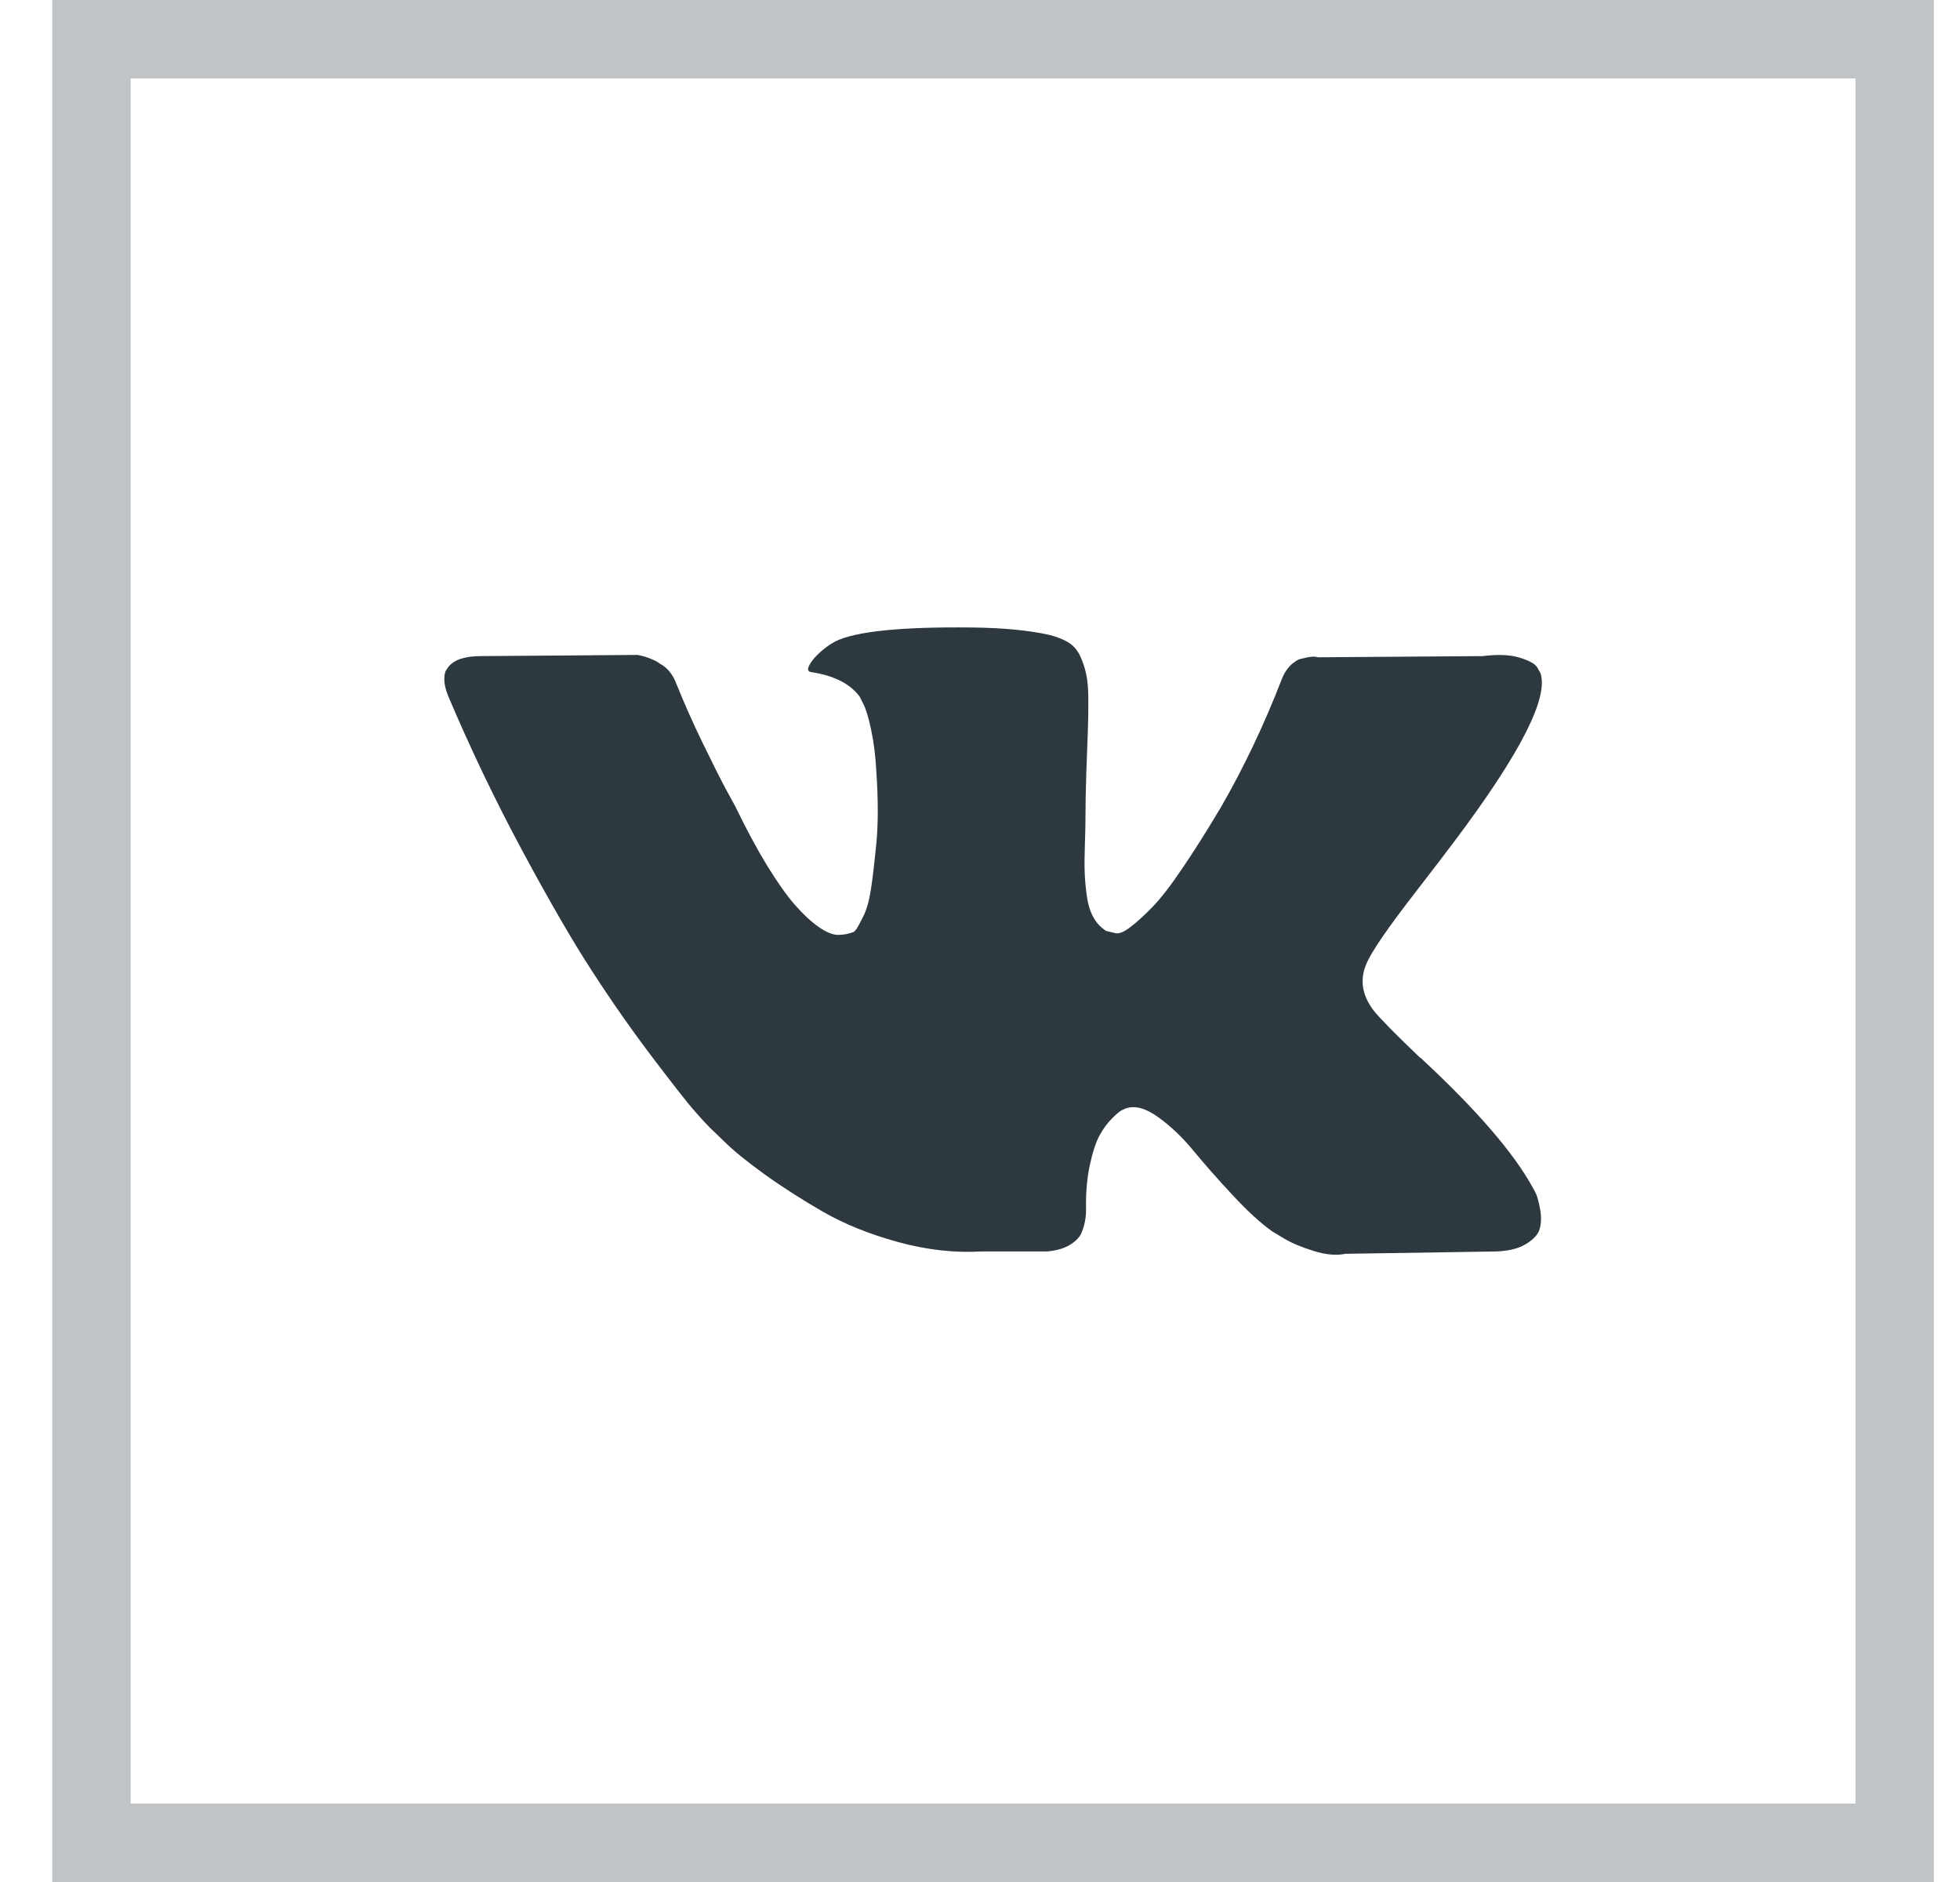
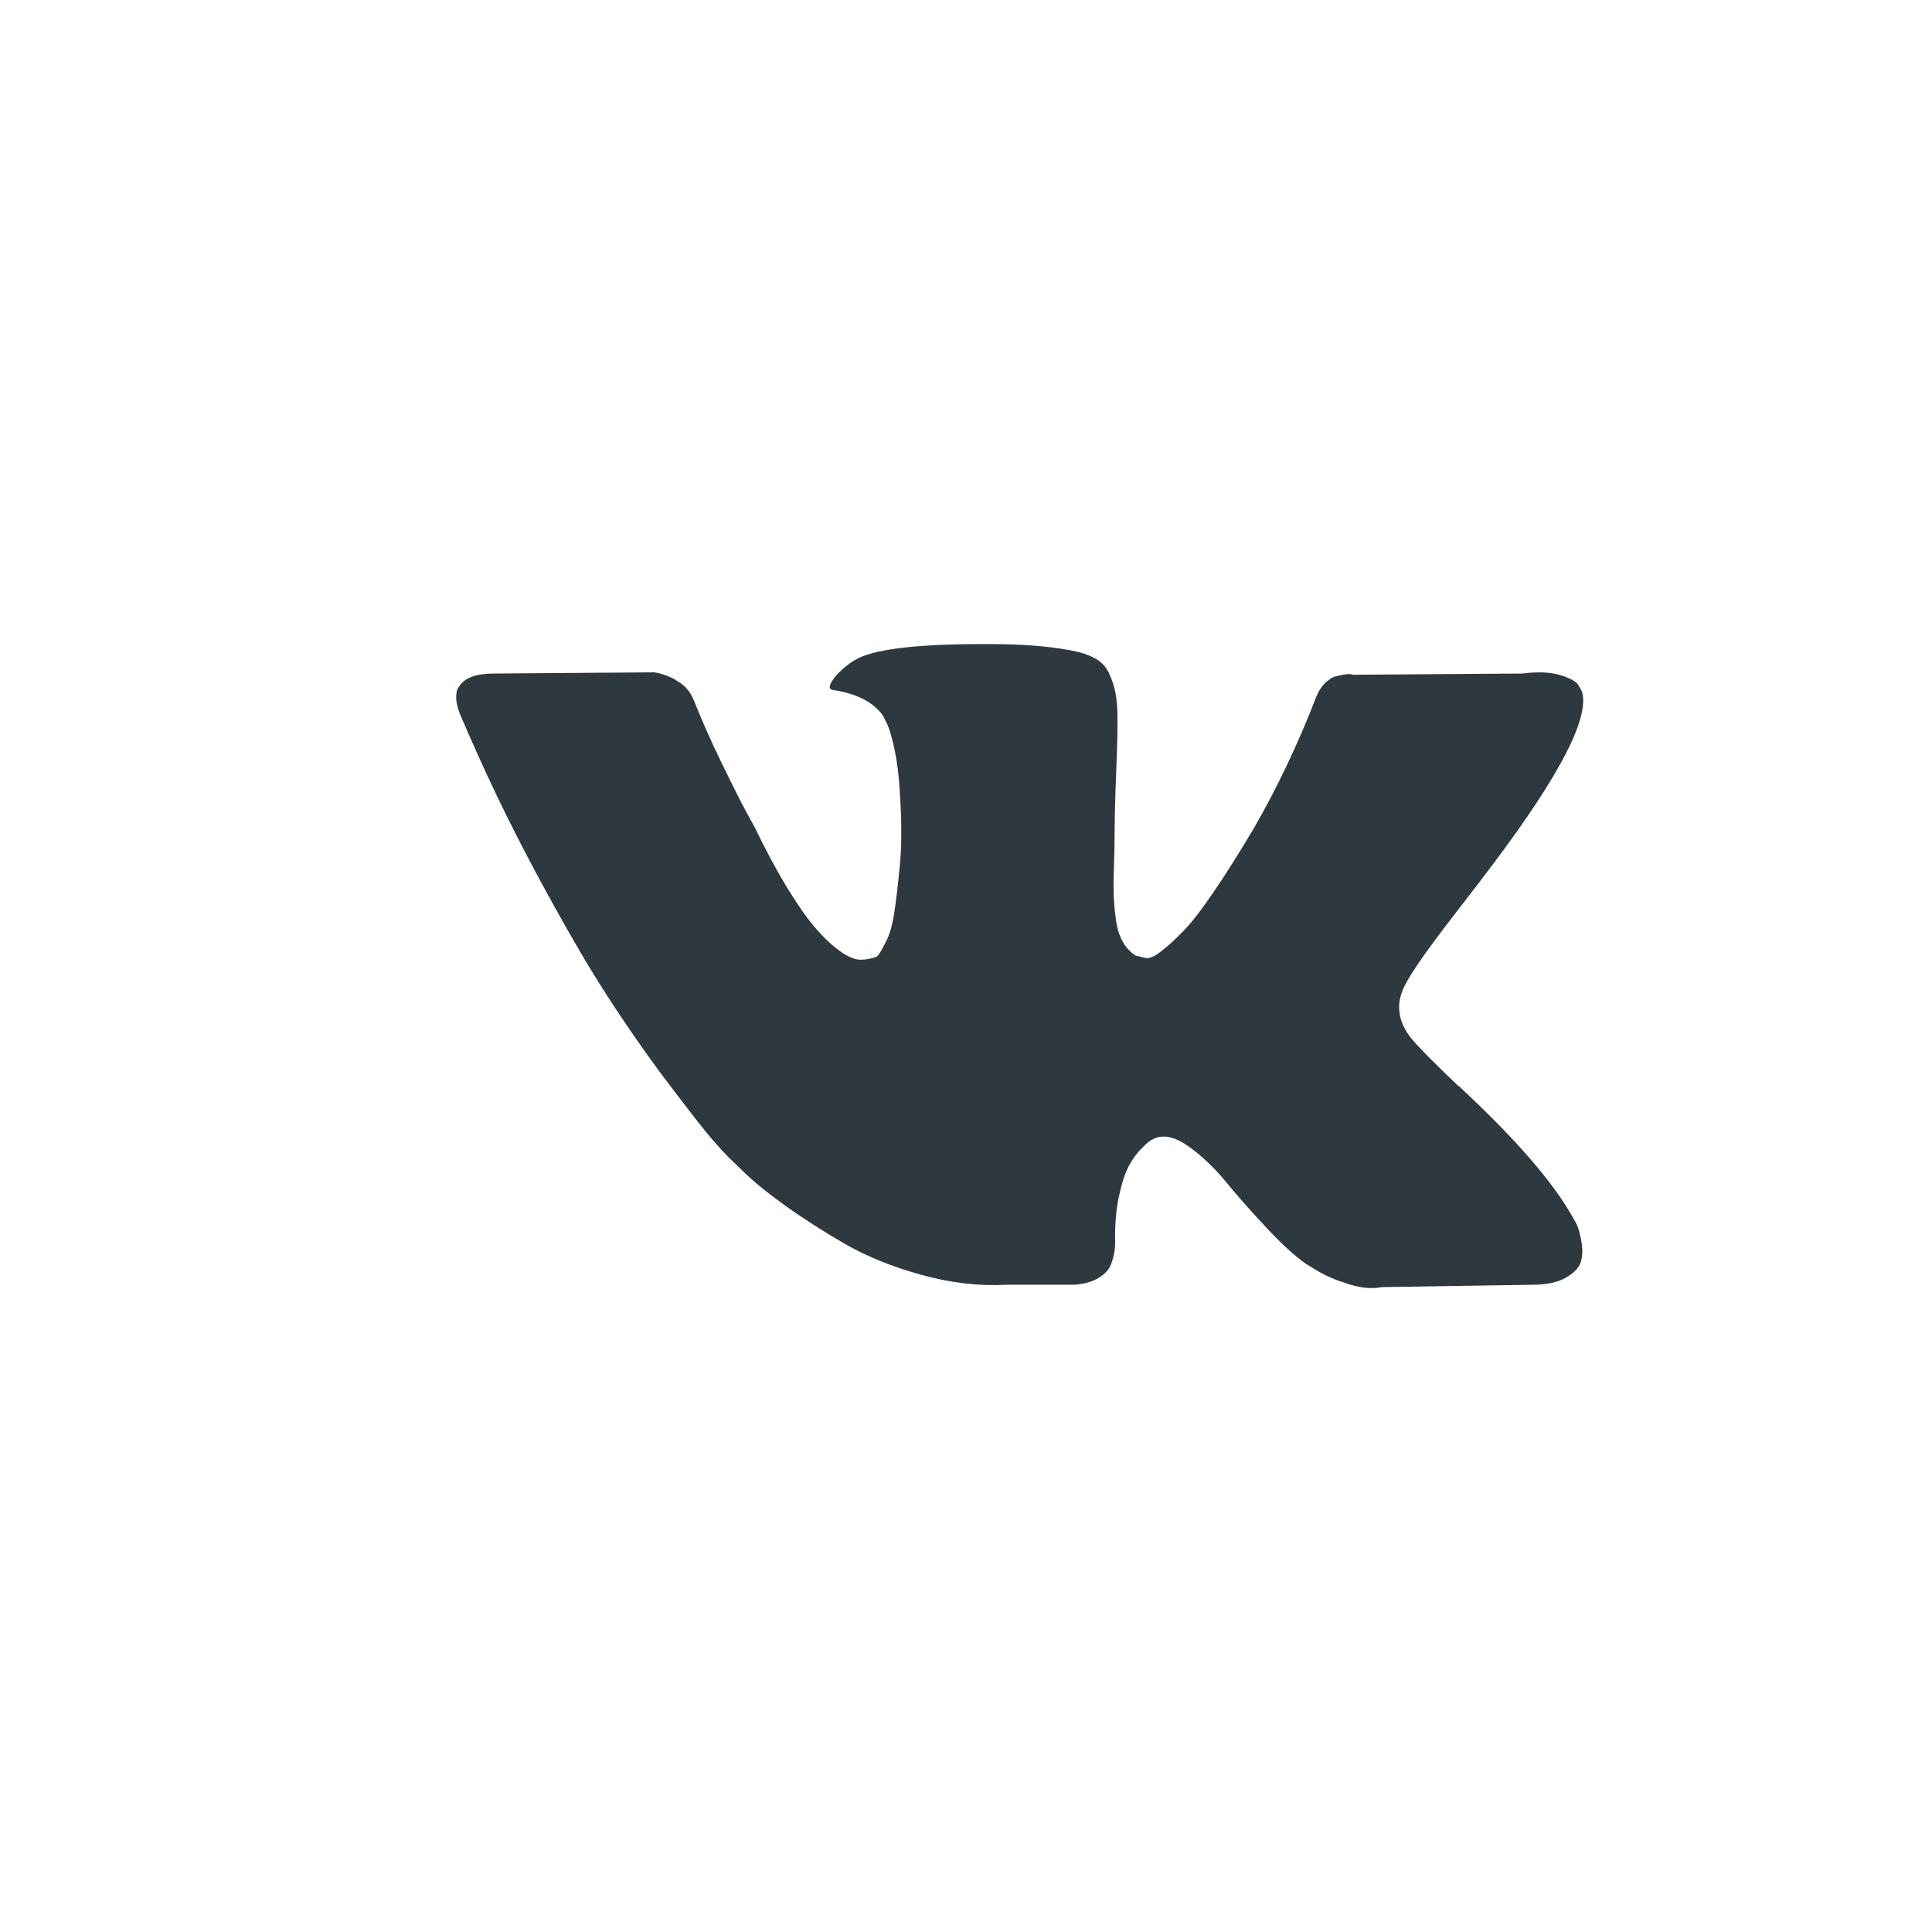
- <svg xmlns="http://www.w3.org/2000/svg" width="25" height="24" viewBox="0 0 25 24" fill="none">
-   <rect opacity="0.3" x="1.167" y="0.5" width="23" height="23" stroke="#2D383F" />
+ <svg xmlns="http://www.w3.org/2000/svg" width="24" height="24" viewBox="0 0 24 24" fill="none">
  <path d="M19.593 15.226C19.576 15.189 19.56 15.159 19.545 15.135C19.302 14.696 18.838 14.159 18.153 13.521L18.139 13.507L18.131 13.499L18.124 13.492H18.117C17.806 13.195 17.609 12.995 17.526 12.893C17.375 12.698 17.342 12.502 17.424 12.302C17.482 12.151 17.701 11.832 18.08 11.345C18.279 11.088 18.437 10.881 18.554 10.725C19.395 9.606 19.759 8.89 19.647 8.579L19.604 8.506C19.575 8.462 19.499 8.422 19.378 8.385C19.256 8.349 19.101 8.343 18.911 8.367L16.812 8.382C16.778 8.37 16.73 8.371 16.666 8.385C16.603 8.4 16.572 8.407 16.572 8.407L16.535 8.426L16.506 8.448C16.482 8.462 16.455 8.488 16.426 8.524C16.397 8.561 16.372 8.603 16.353 8.652C16.125 9.241 15.865 9.788 15.573 10.294C15.393 10.596 15.228 10.858 15.077 11.079C14.927 11.301 14.8 11.464 14.698 11.568C14.596 11.673 14.504 11.757 14.421 11.82C14.339 11.884 14.275 11.91 14.232 11.901C14.188 11.891 14.147 11.881 14.108 11.871C14.04 11.828 13.985 11.768 13.944 11.693C13.902 11.617 13.875 11.522 13.86 11.408C13.845 11.293 13.837 11.195 13.835 11.112C13.832 11.029 13.833 10.912 13.838 10.762C13.843 10.611 13.845 10.508 13.845 10.455C13.845 10.27 13.849 10.069 13.856 9.853C13.864 9.636 13.87 9.465 13.875 9.338C13.88 9.212 13.882 9.078 13.882 8.937C13.882 8.795 13.873 8.685 13.856 8.604C13.84 8.524 13.814 8.446 13.78 8.371C13.746 8.295 13.696 8.237 13.631 8.195C13.565 8.154 13.483 8.121 13.386 8.097C13.129 8.039 12.801 8.007 12.402 8.002C11.498 7.992 10.918 8.051 10.66 8.177C10.558 8.231 10.466 8.304 10.383 8.396C10.296 8.503 10.284 8.562 10.347 8.571C10.638 8.615 10.845 8.72 10.966 8.885L11.01 8.973C11.044 9.036 11.078 9.148 11.112 9.309C11.146 9.469 11.168 9.647 11.178 9.842C11.202 10.197 11.202 10.501 11.178 10.754C11.153 11.007 11.13 11.204 11.108 11.346C11.086 11.487 11.054 11.601 11.01 11.689C10.966 11.776 10.937 11.83 10.922 11.849C10.908 11.869 10.896 11.881 10.886 11.886C10.823 11.91 10.757 11.922 10.689 11.922C10.621 11.922 10.539 11.888 10.441 11.82C10.344 11.752 10.243 11.658 10.139 11.539C10.034 11.42 9.917 11.253 9.785 11.039C9.654 10.825 9.518 10.572 9.377 10.28L9.261 10.068C9.188 9.932 9.088 9.733 8.962 9.473C8.835 9.213 8.724 8.961 8.626 8.717C8.588 8.615 8.529 8.537 8.452 8.484L8.415 8.462C8.391 8.442 8.352 8.422 8.298 8.4C8.245 8.378 8.189 8.362 8.131 8.352L6.134 8.367C5.929 8.367 5.791 8.413 5.718 8.506L5.689 8.549C5.674 8.574 5.667 8.613 5.667 8.666C5.667 8.72 5.682 8.785 5.711 8.863C6.002 9.55 6.319 10.211 6.662 10.849C7.005 11.487 7.302 12 7.555 12.389C7.808 12.779 8.065 13.146 8.328 13.492C8.59 13.837 8.764 14.059 8.849 14.156C8.934 14.254 9.001 14.326 9.049 14.375L9.231 14.55C9.348 14.667 9.519 14.807 9.745 14.97C9.971 15.133 10.222 15.294 10.496 15.452C10.771 15.61 11.09 15.739 11.455 15.839C11.819 15.939 12.174 15.979 12.519 15.959H13.357C13.527 15.945 13.656 15.891 13.743 15.799L13.773 15.762C13.792 15.733 13.81 15.688 13.827 15.627C13.844 15.566 13.853 15.499 13.853 15.426C13.848 15.217 13.864 15.029 13.9 14.861C13.936 14.693 13.978 14.566 14.024 14.481C14.07 14.396 14.123 14.324 14.181 14.266C14.239 14.207 14.28 14.172 14.305 14.16C14.329 14.148 14.348 14.139 14.363 14.134C14.479 14.095 14.617 14.133 14.775 14.248C14.933 14.362 15.081 14.503 15.22 14.671C15.358 14.839 15.524 15.028 15.719 15.237C15.913 15.446 16.083 15.602 16.229 15.704L16.375 15.792C16.472 15.85 16.598 15.904 16.754 15.952C16.909 16.001 17.045 16.013 17.162 15.989L19.028 15.96C19.213 15.96 19.356 15.929 19.458 15.868C19.56 15.807 19.621 15.741 19.64 15.668C19.66 15.595 19.661 15.512 19.644 15.419C19.627 15.327 19.61 15.262 19.593 15.226Z" fill="#2D383F" />
</svg>
